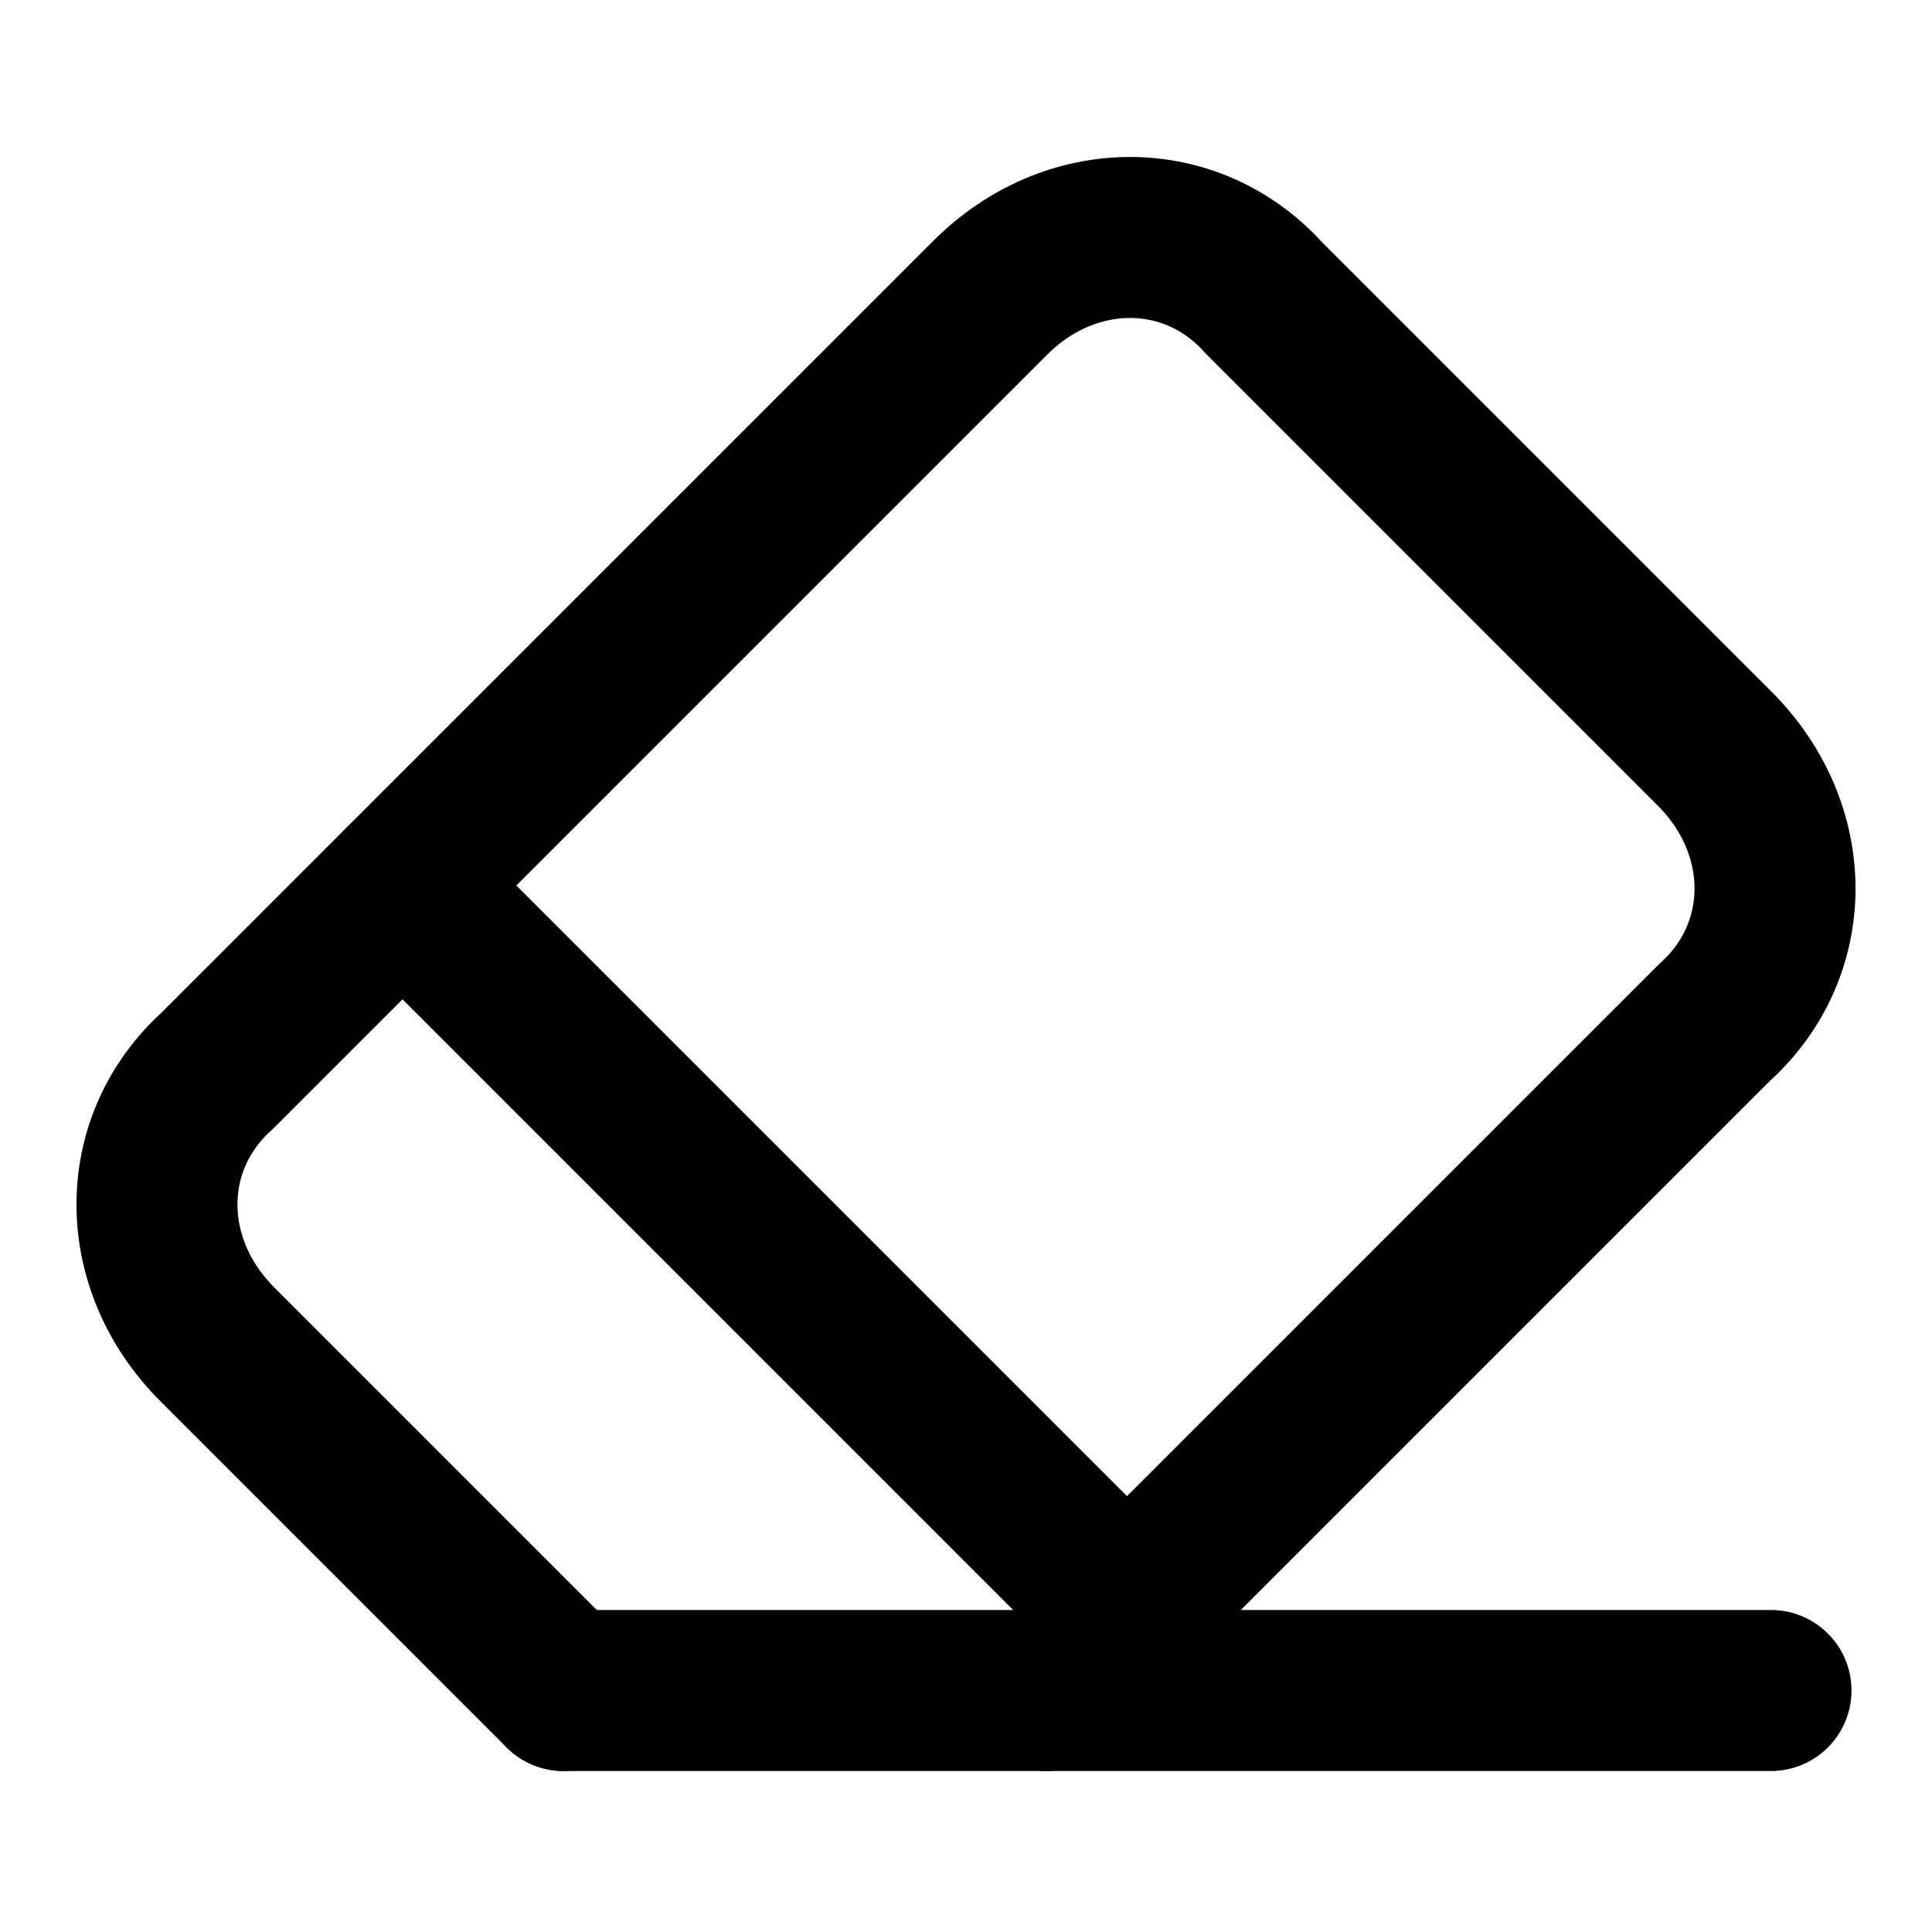
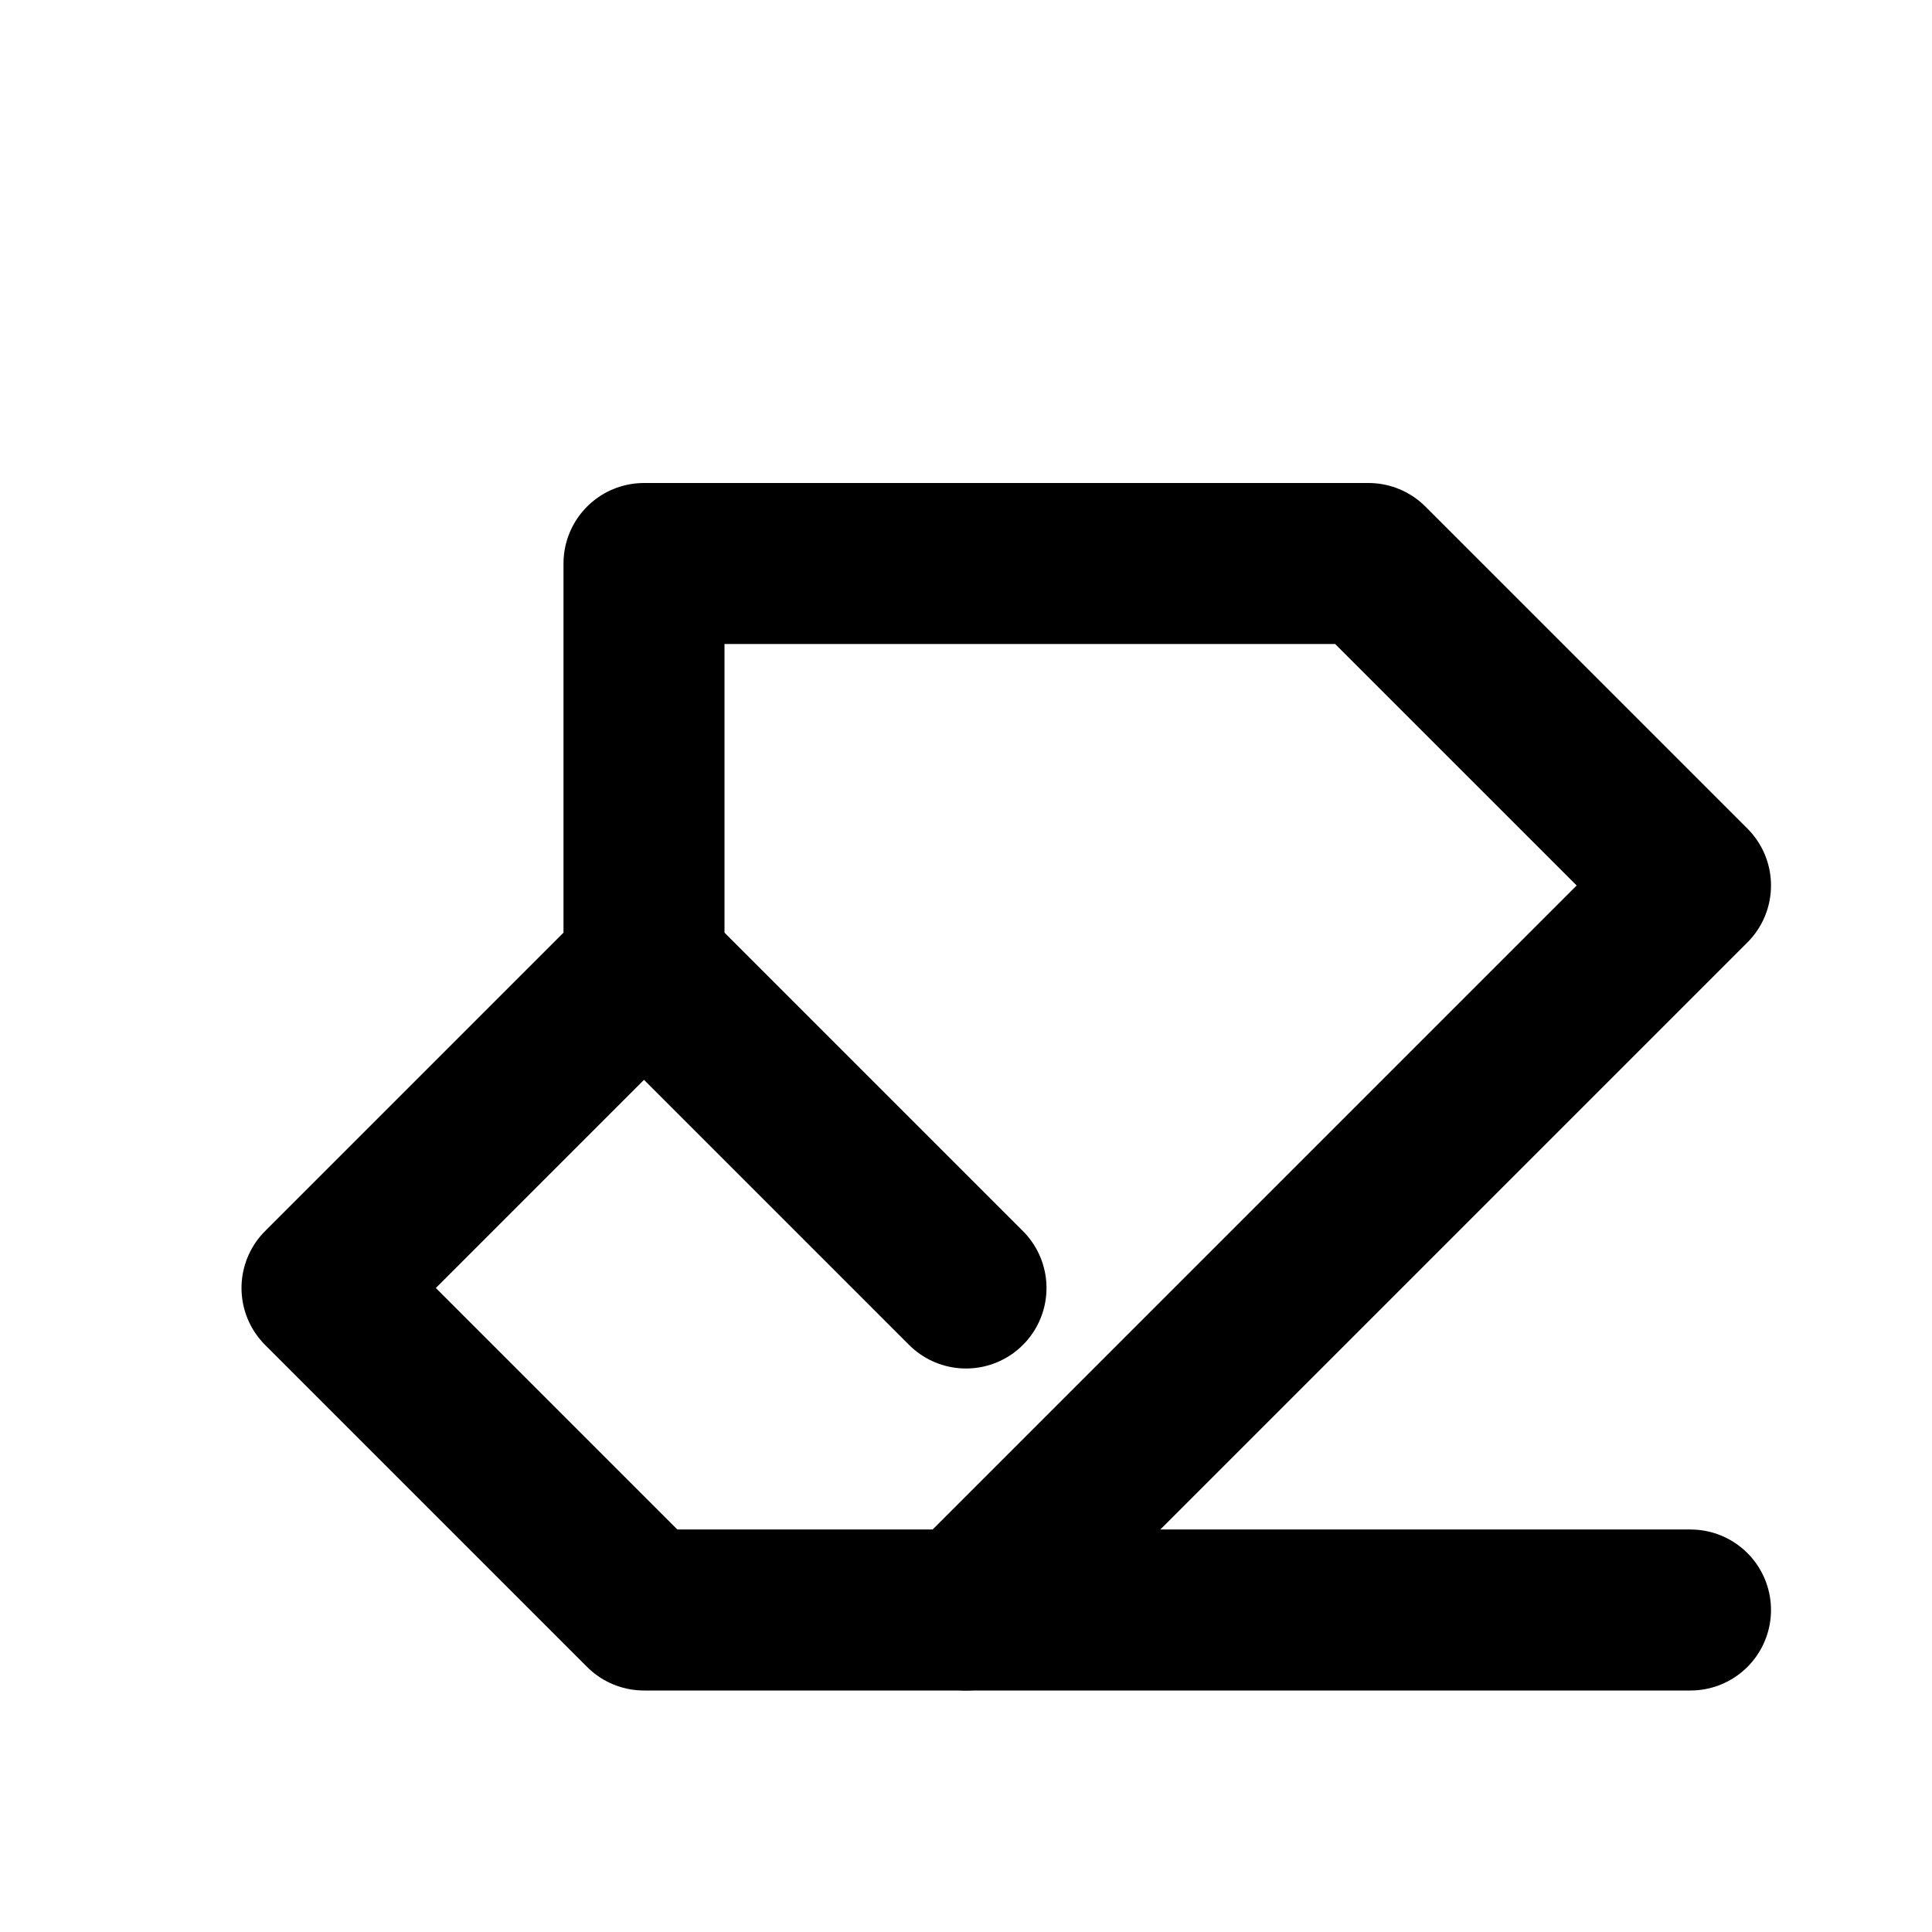
- <svg xmlns="http://www.w3.org/2000/svg" width="24" height="24" viewBox="0 0 24 24" fill="none" stroke="currentColor" stroke-width="2" stroke-linecap="round" stroke-linejoin="round" class="lucide lucide-eraser">
-   <path d="m7 21-4.3-4.3c-1-1-1-2.5 0-3.4l9.6-9.6c1-1 2.5-1 3.4 0l5.6 5.6c1 1 1 2.5 0 3.4L13 21" />
-   <path d="M22 21H7" />
-   <path d="m5 11 9 9" />
+ <svg xmlns="http://www.w3.org/2000/svg" width="24" height="24" viewBox="0 0 24 24" fill="none" stroke="currentColor" stroke-width="2" stroke-linecap="round" stroke-linejoin="round">
+   <polygon points="8 7 17 7 21 11 12 20 8 20 4 16 8 12 8 7" />
+   <line x1="8" y1="12" x2="12" y2="16" />
+   <line x1="12" y1="20" x2="21" y2="20" />
</svg>
